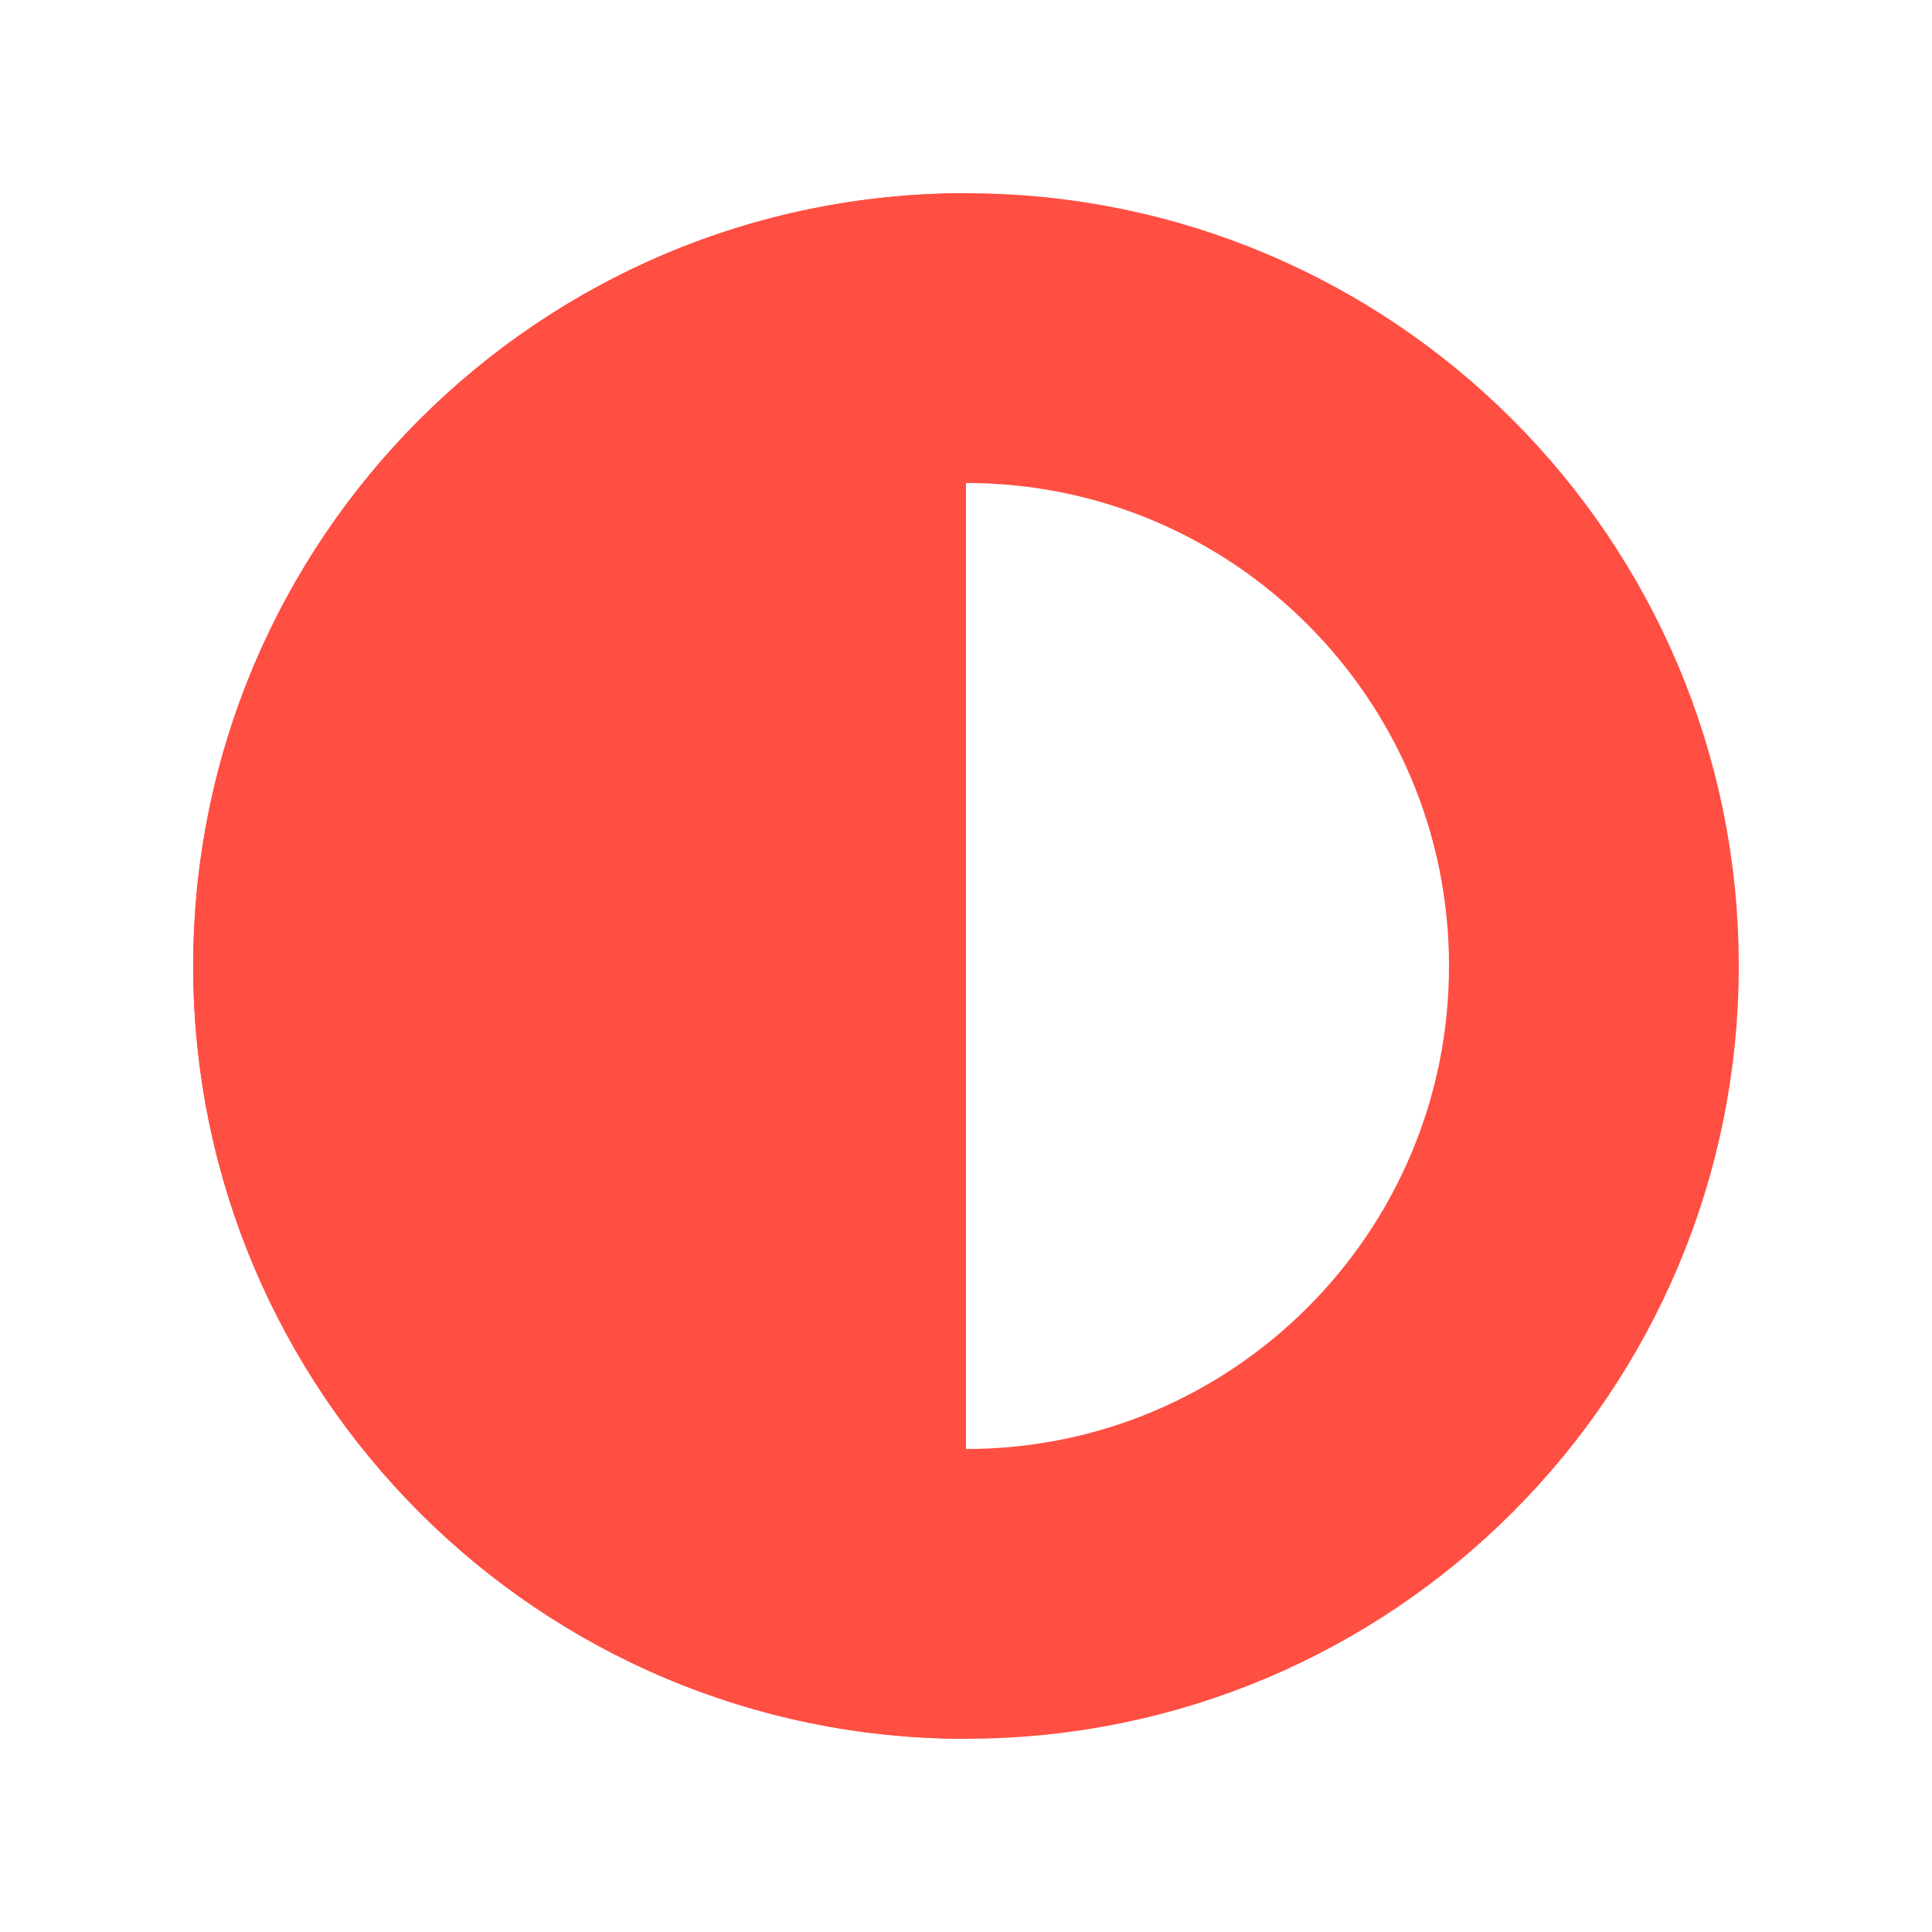
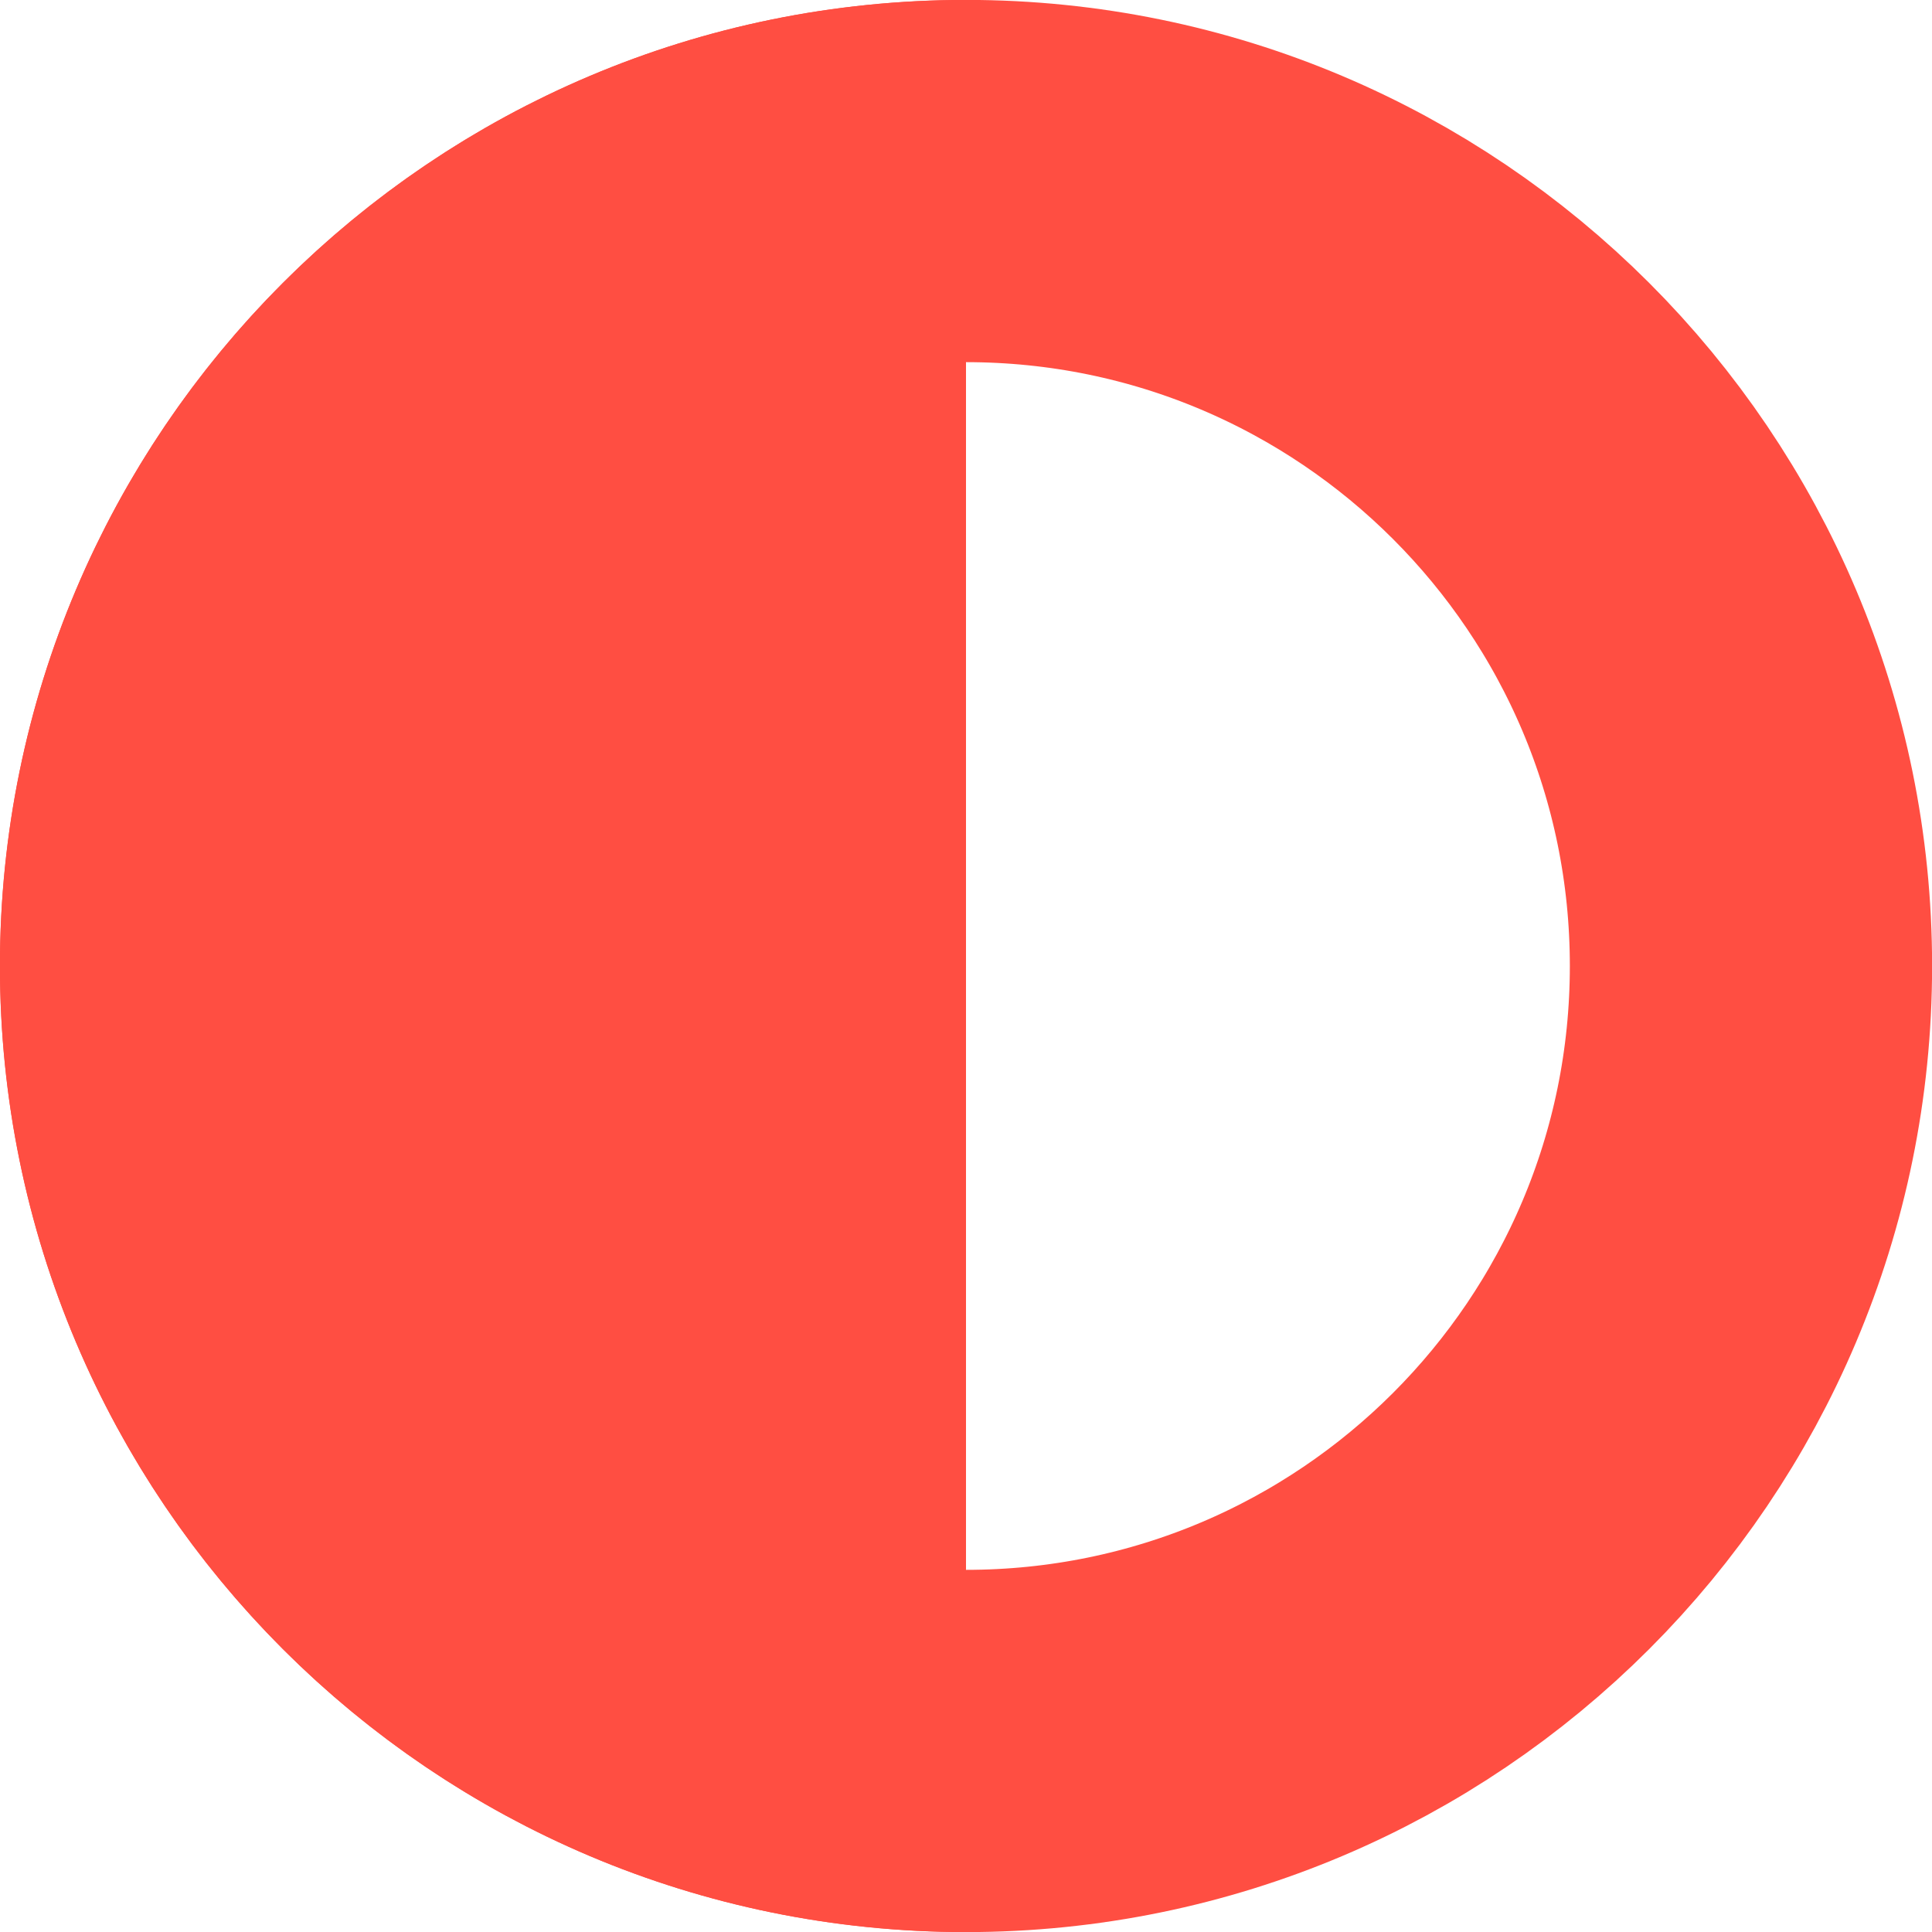
<svg xmlns="http://www.w3.org/2000/svg" width="10" height="10" fill="none">
-   <circle cx="5" cy="5" r="3.25" stroke="#FF4E42" stroke-width="1.5" />
-   <path fill-rule="evenodd" clip-rule="evenodd" d="M5 9V1h.01H5a4 4 0 100 8z" fill="#FF4E42" />
+   <circle cx="5" cy="5" r="4.063" stroke="#FF4E42" stroke-width="1.875" />
+   <path fill-rule="evenodd" clip-rule="evenodd" d="M5 10V0a5 5 0 000 10z" fill="#FF4E42" />
</svg>
